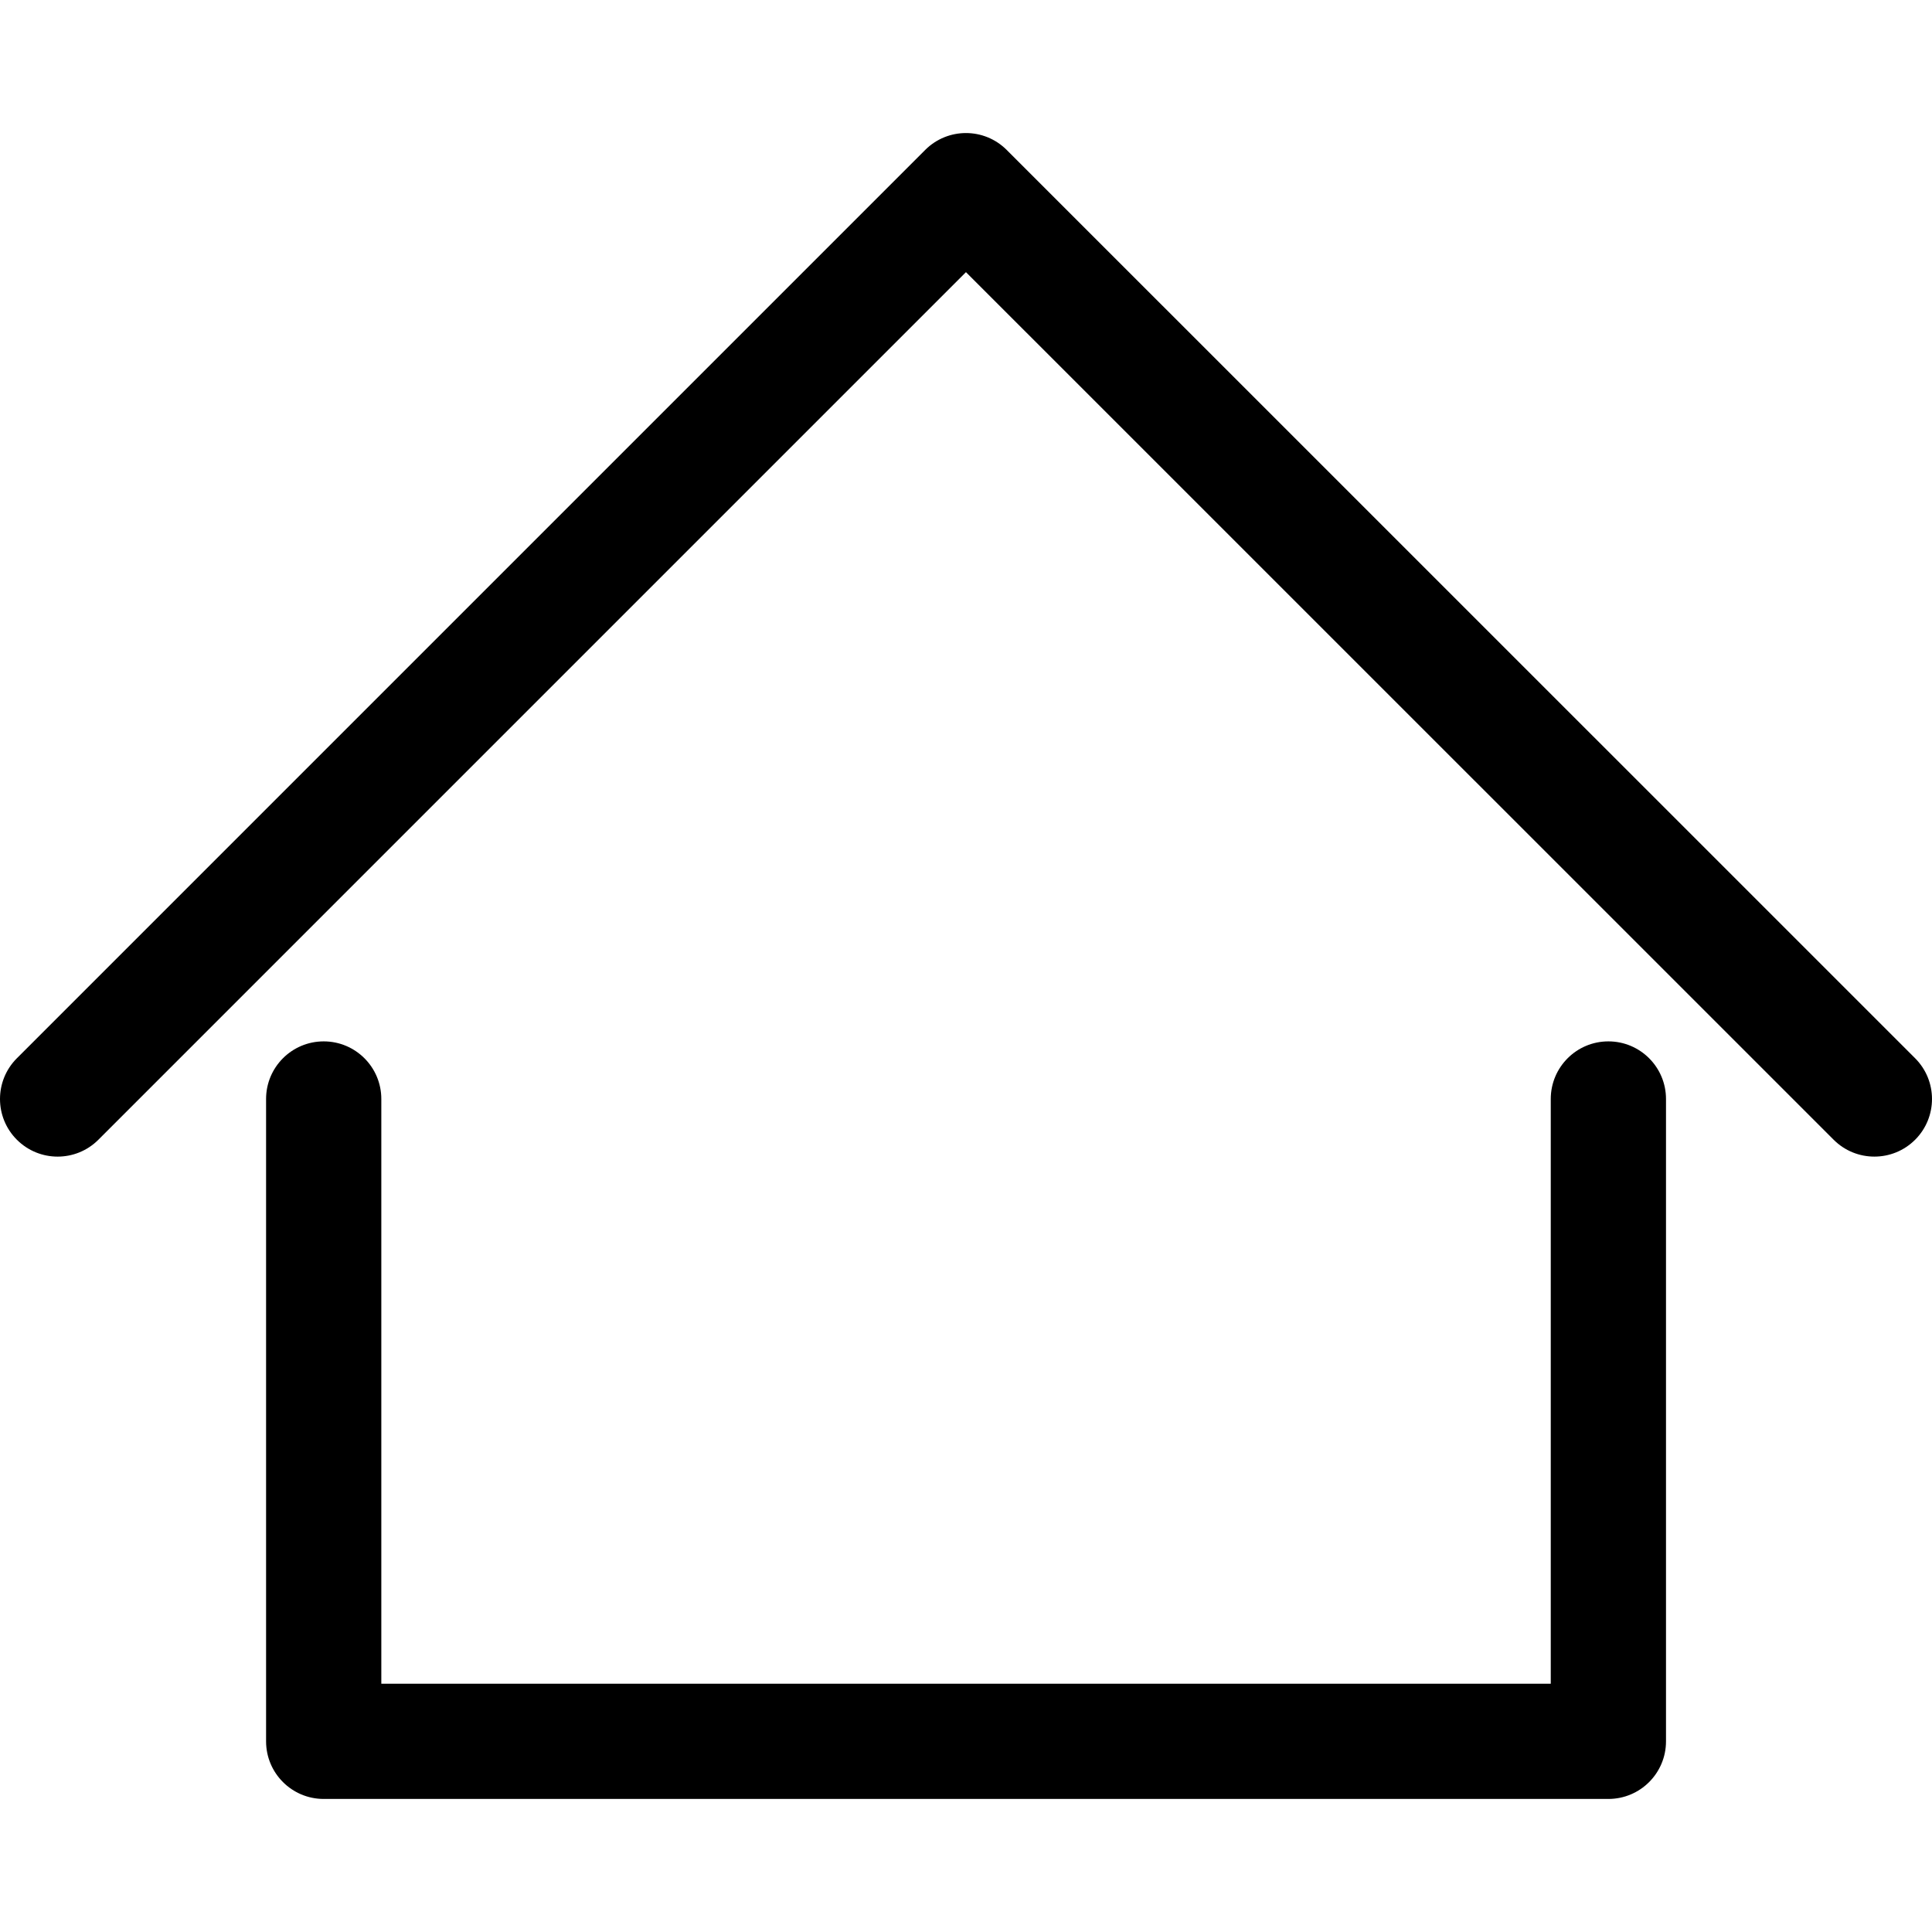
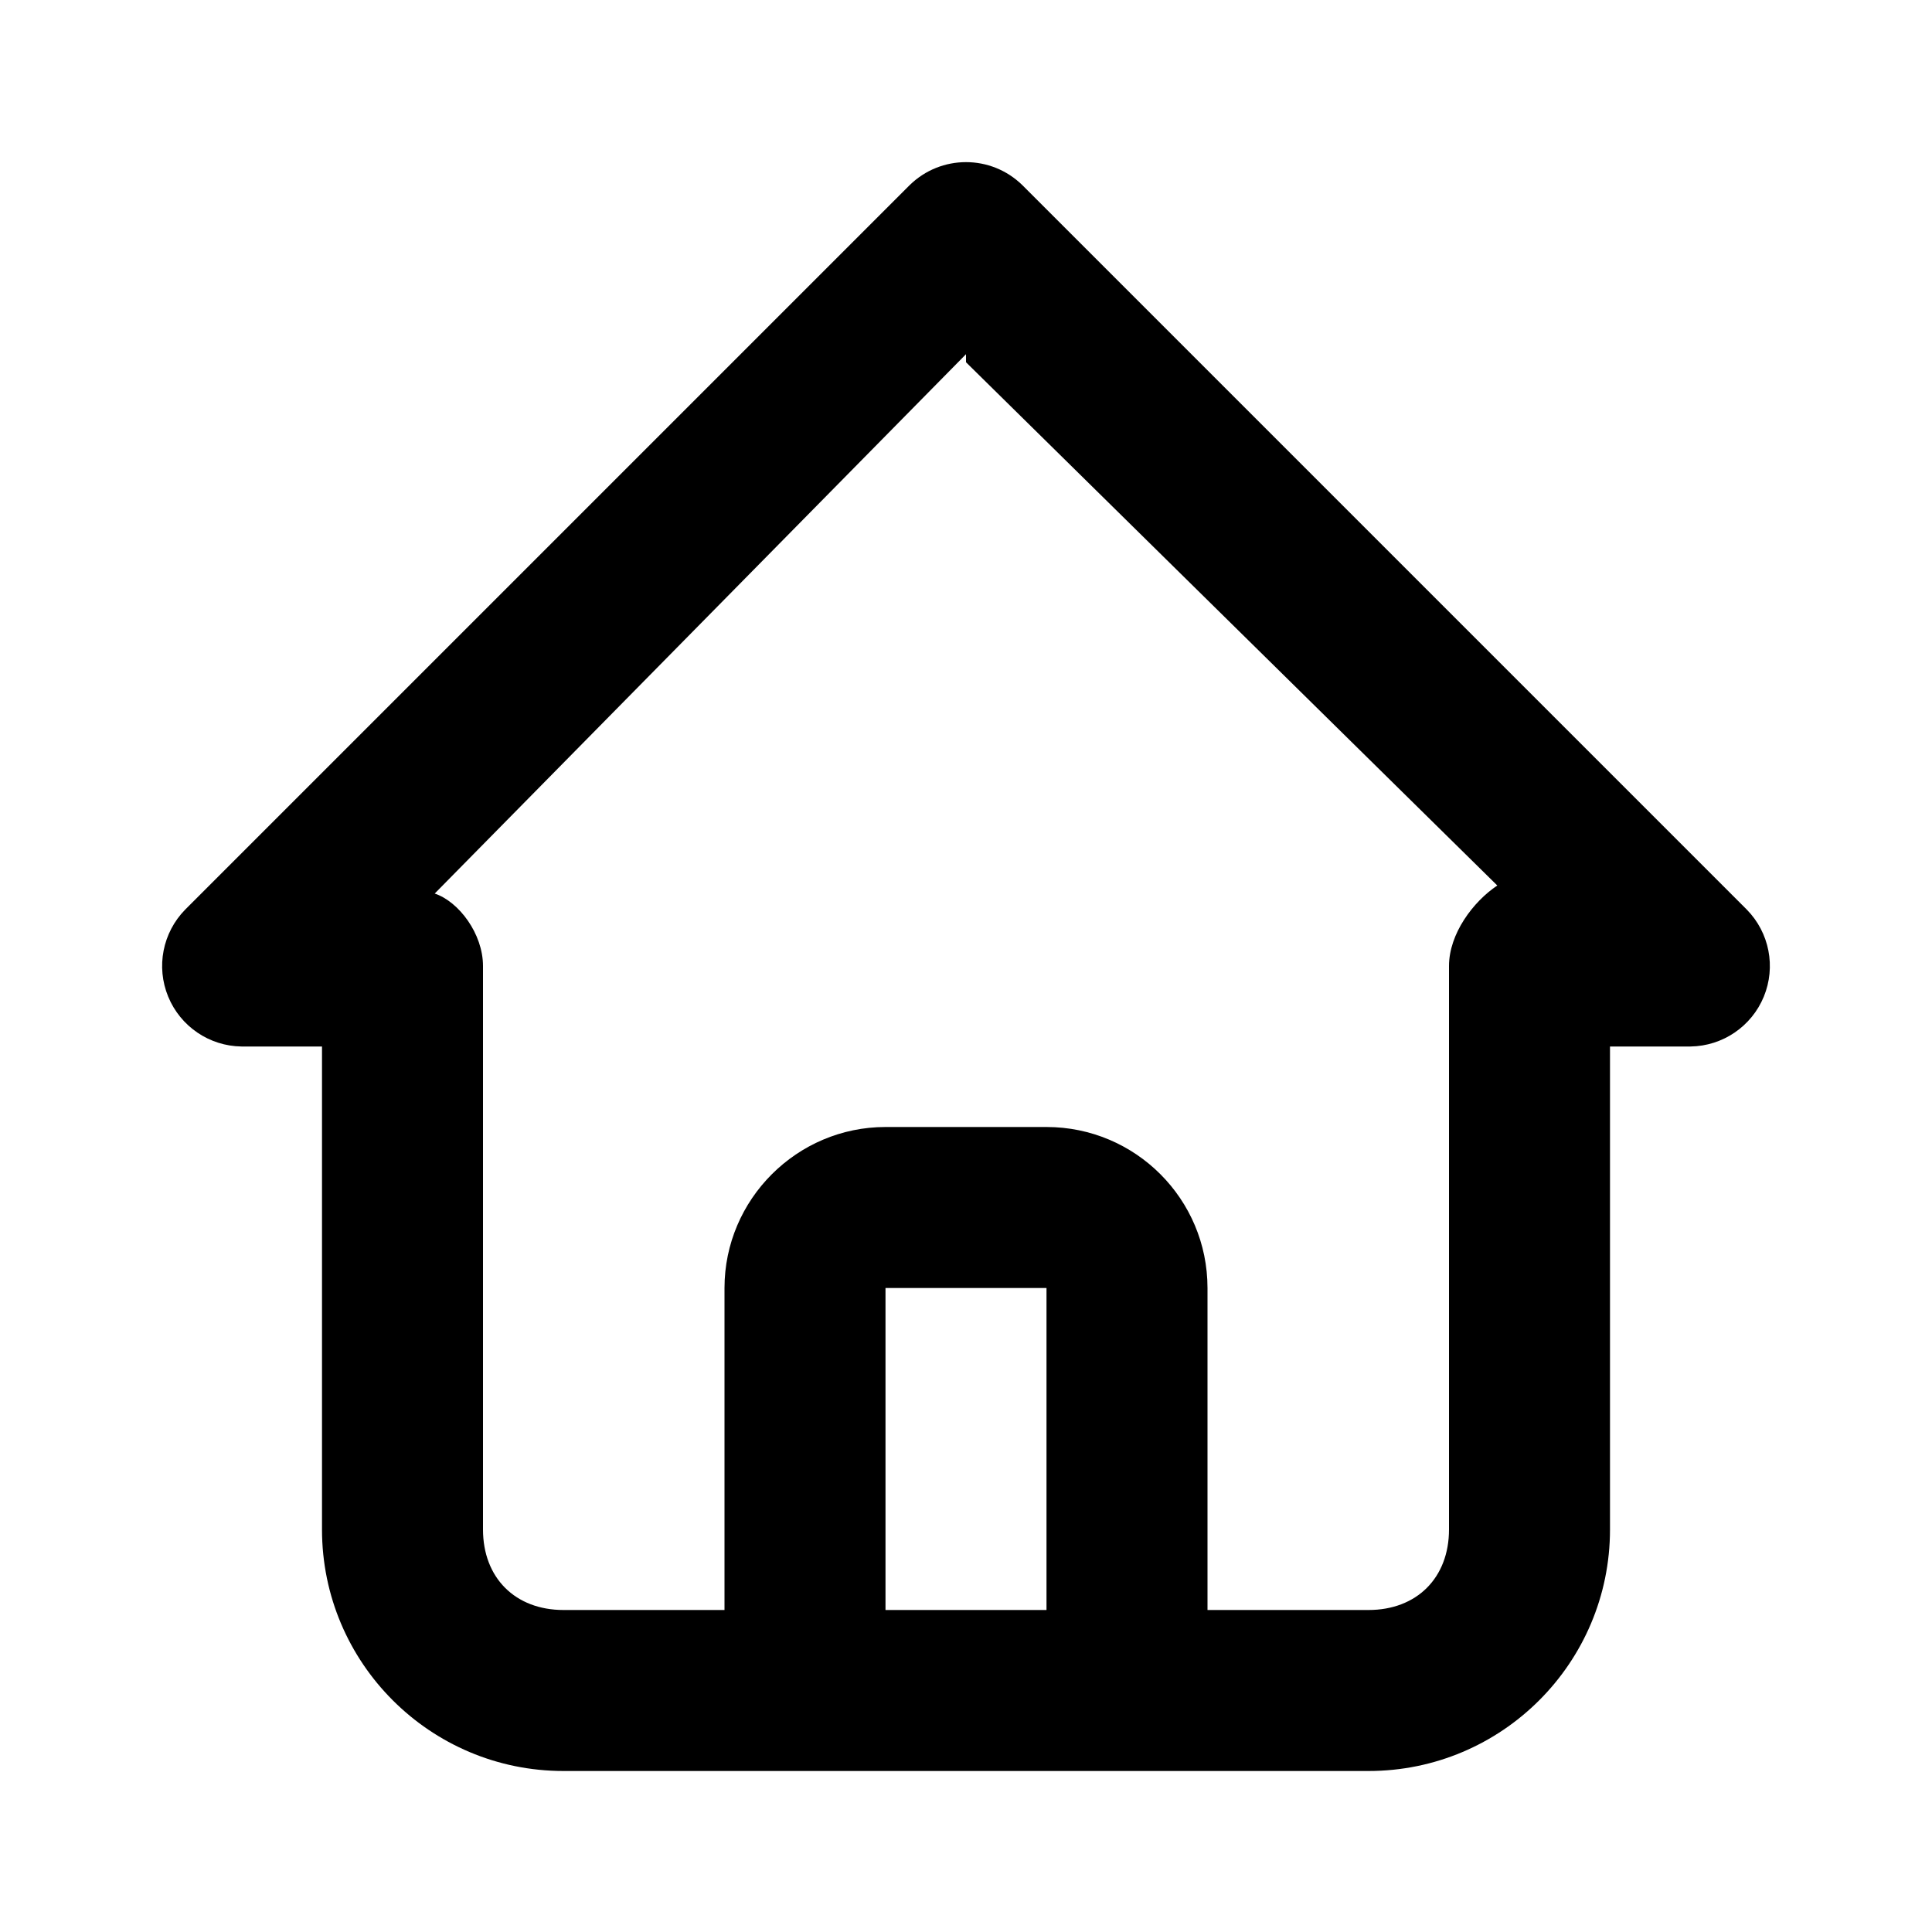
- <svg xmlns="http://www.w3.org/2000/svg" version="1.1" id="Main" stroke-width="7" x="0px" y="0px" viewBox="0 0 251.479 251.479" style="enable-background:new 0 0 251.479 251.479;" xml:space="preserve">
-   <path d="M209.355,135.551c-4.143,0-7.5,3.358-7.5,7.5v76.109H49.634v-76.109c0-4.142-3.357-7.5-7.5-7.5c-4.143,0-7.5,3.358-7.5,7.5   v83.609c0,4.142,3.357,7.5,7.5,7.5h167.221c4.143,0,7.5-3.358,7.5-7.5v-83.609C216.855,138.909,213.497,135.551,209.355,135.551z" />
-   <path d="M249.282,137.748L131.035,19.515c-2.928-2.929-7.677-2.928-10.606,0L2.197,137.748c-2.929,2.929-2.929,7.678,0,10.606   c1.465,1.464,3.385,2.197,5.304,2.197c1.92,0,3.839-0.732,5.304-2.197l112.929-112.93l112.943,112.93   c2.928,2.929,7.677,2.928,10.607-0.001C252.211,145.425,252.211,140.676,249.282,137.748z" />
+ <svg xmlns="http://www.w3.org/2000/svg" viewBox="0 0 24 24">
+   <path fill-rule="evenodd" d="M7 22a3 3 0 0 1-3-3v-6H3a1 1 0 0 1-.7-1.7l9-9a1 1 0 0 1 1.4 0l9 9A1 1 0 0 1 21 13h-1v6a3 3 0 0 1-3 3H7Zm5-17.6-6.6 6.7c.3.1.6.5.6.9v7c0 .6.4 1 1 1h2v-4c0-1.1.9-2 2-2h2a2 2 0 0 1 2 2v4h2c.6 0 1-.4 1-1v-7c0-.4.3-.8.6-1L12 4.5ZM13 16h-2v4h2v-4Z" />
</svg>
